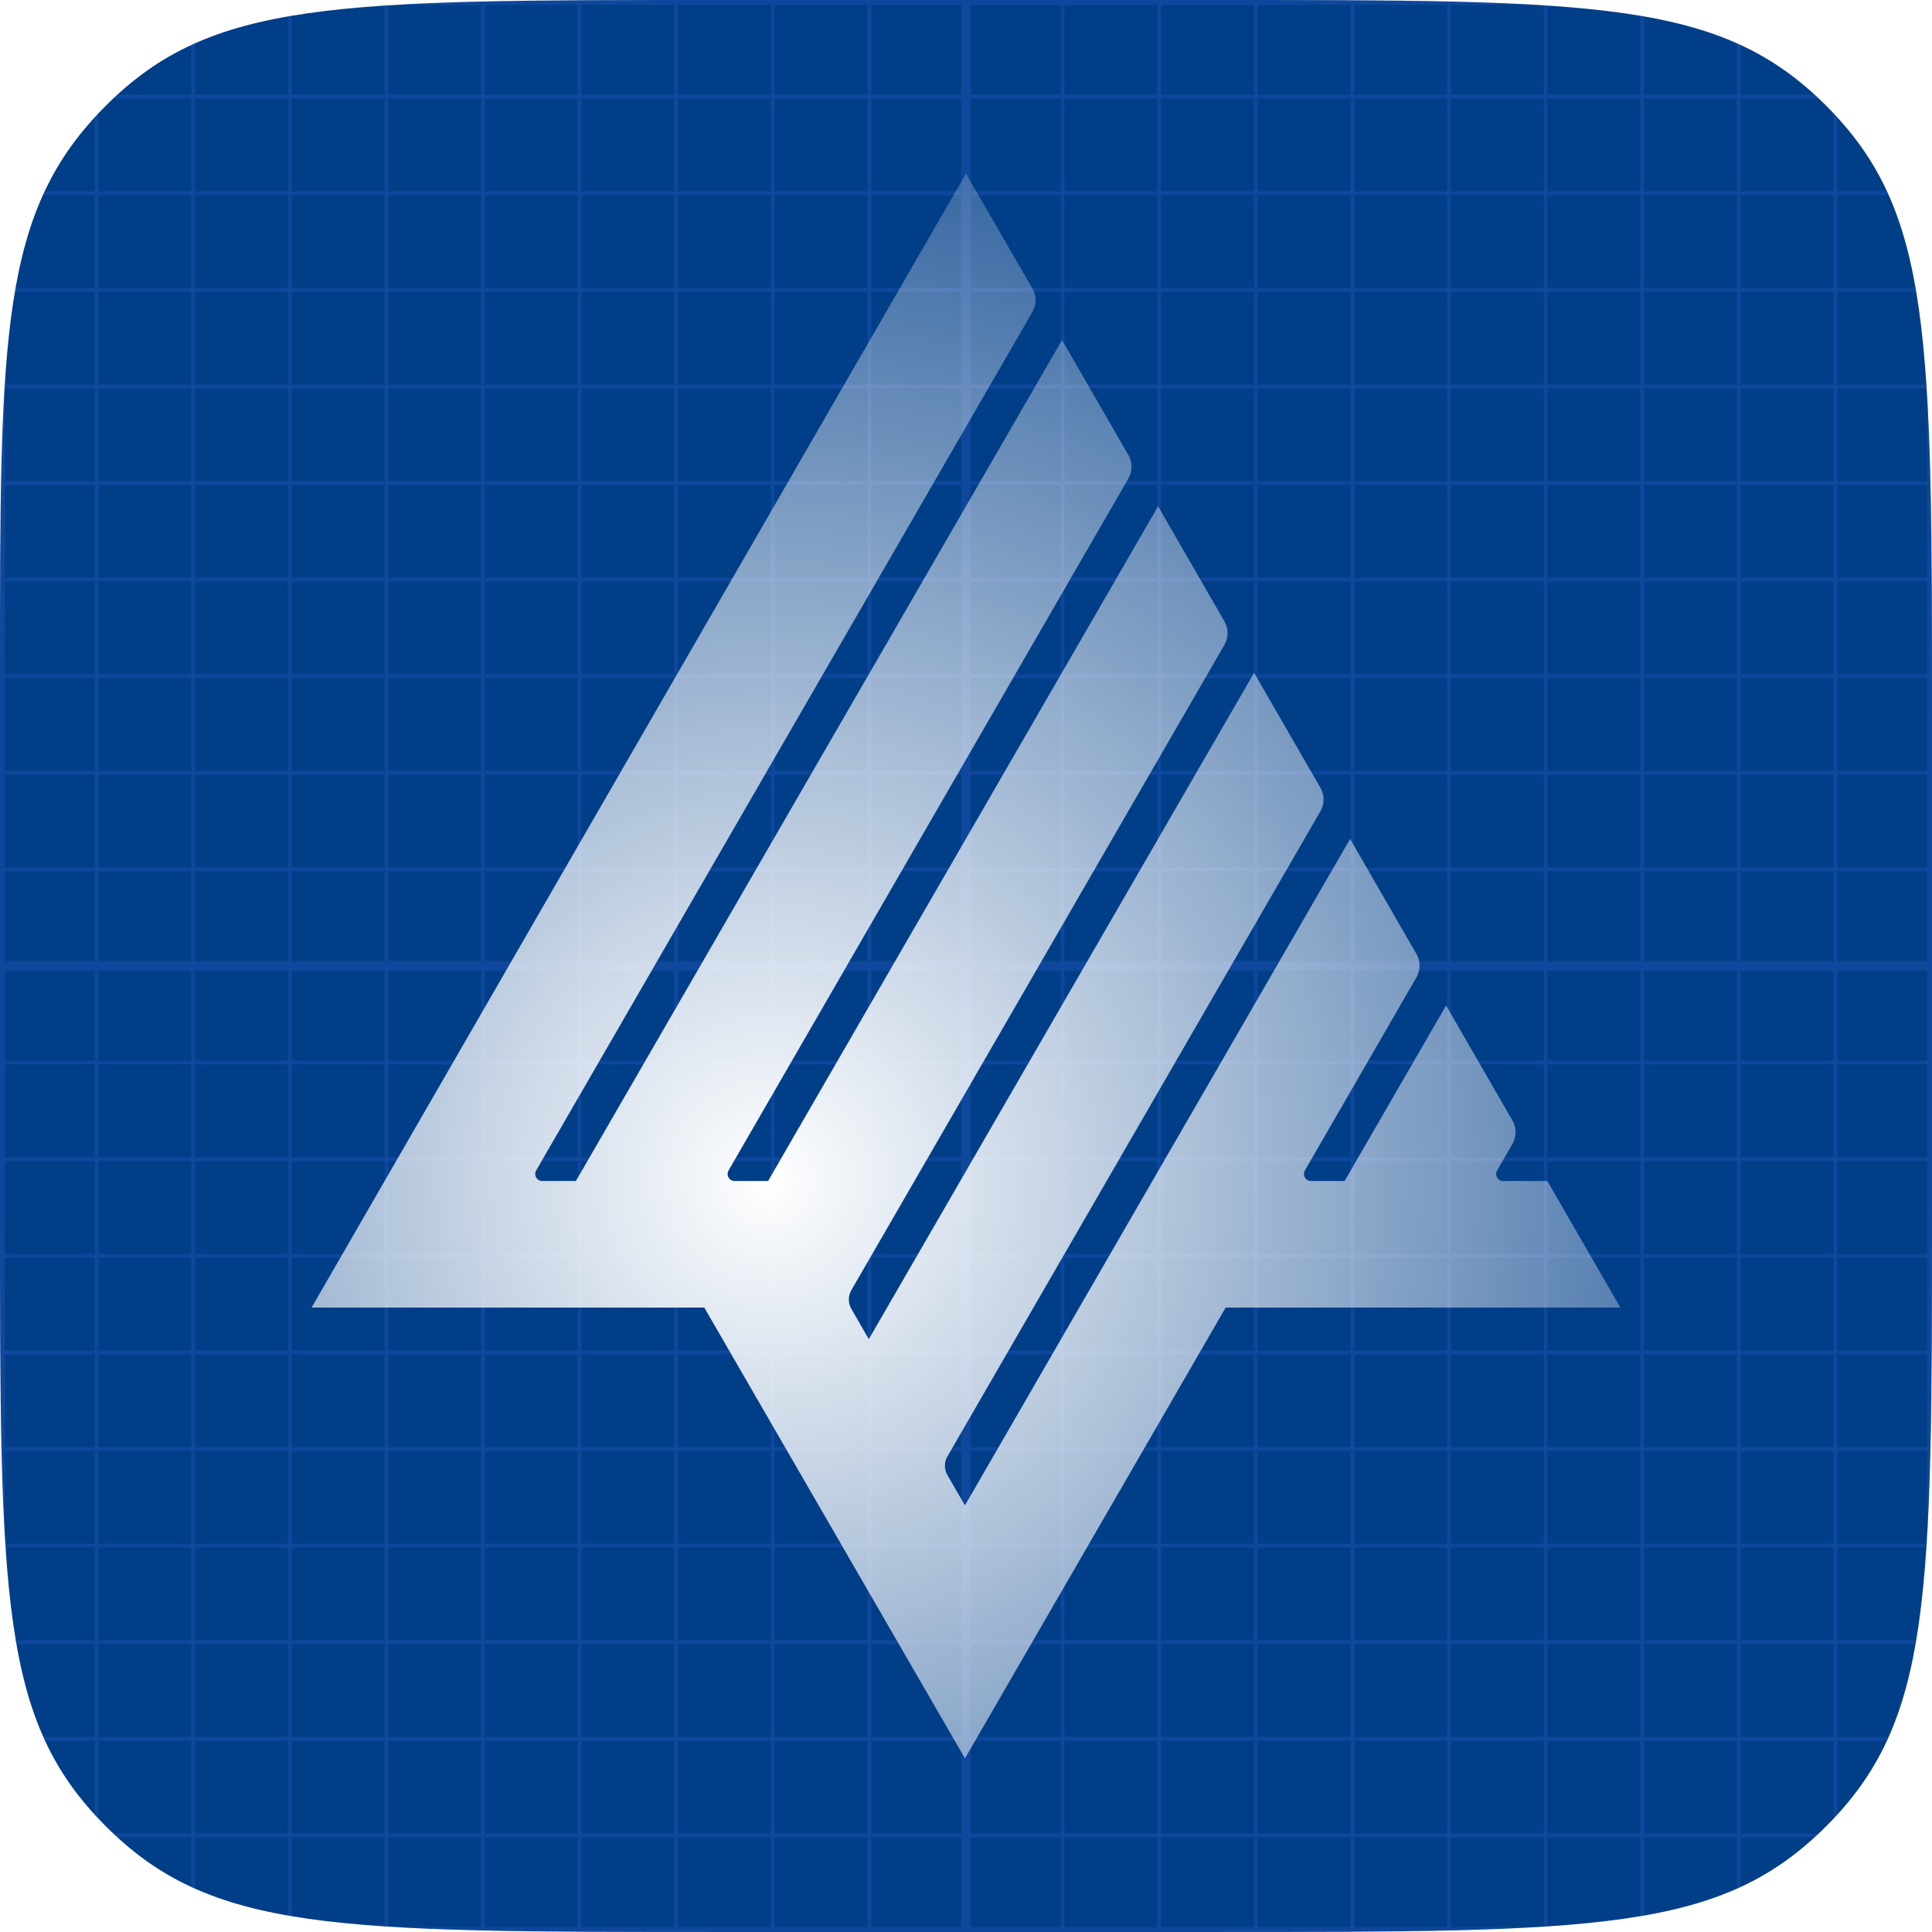
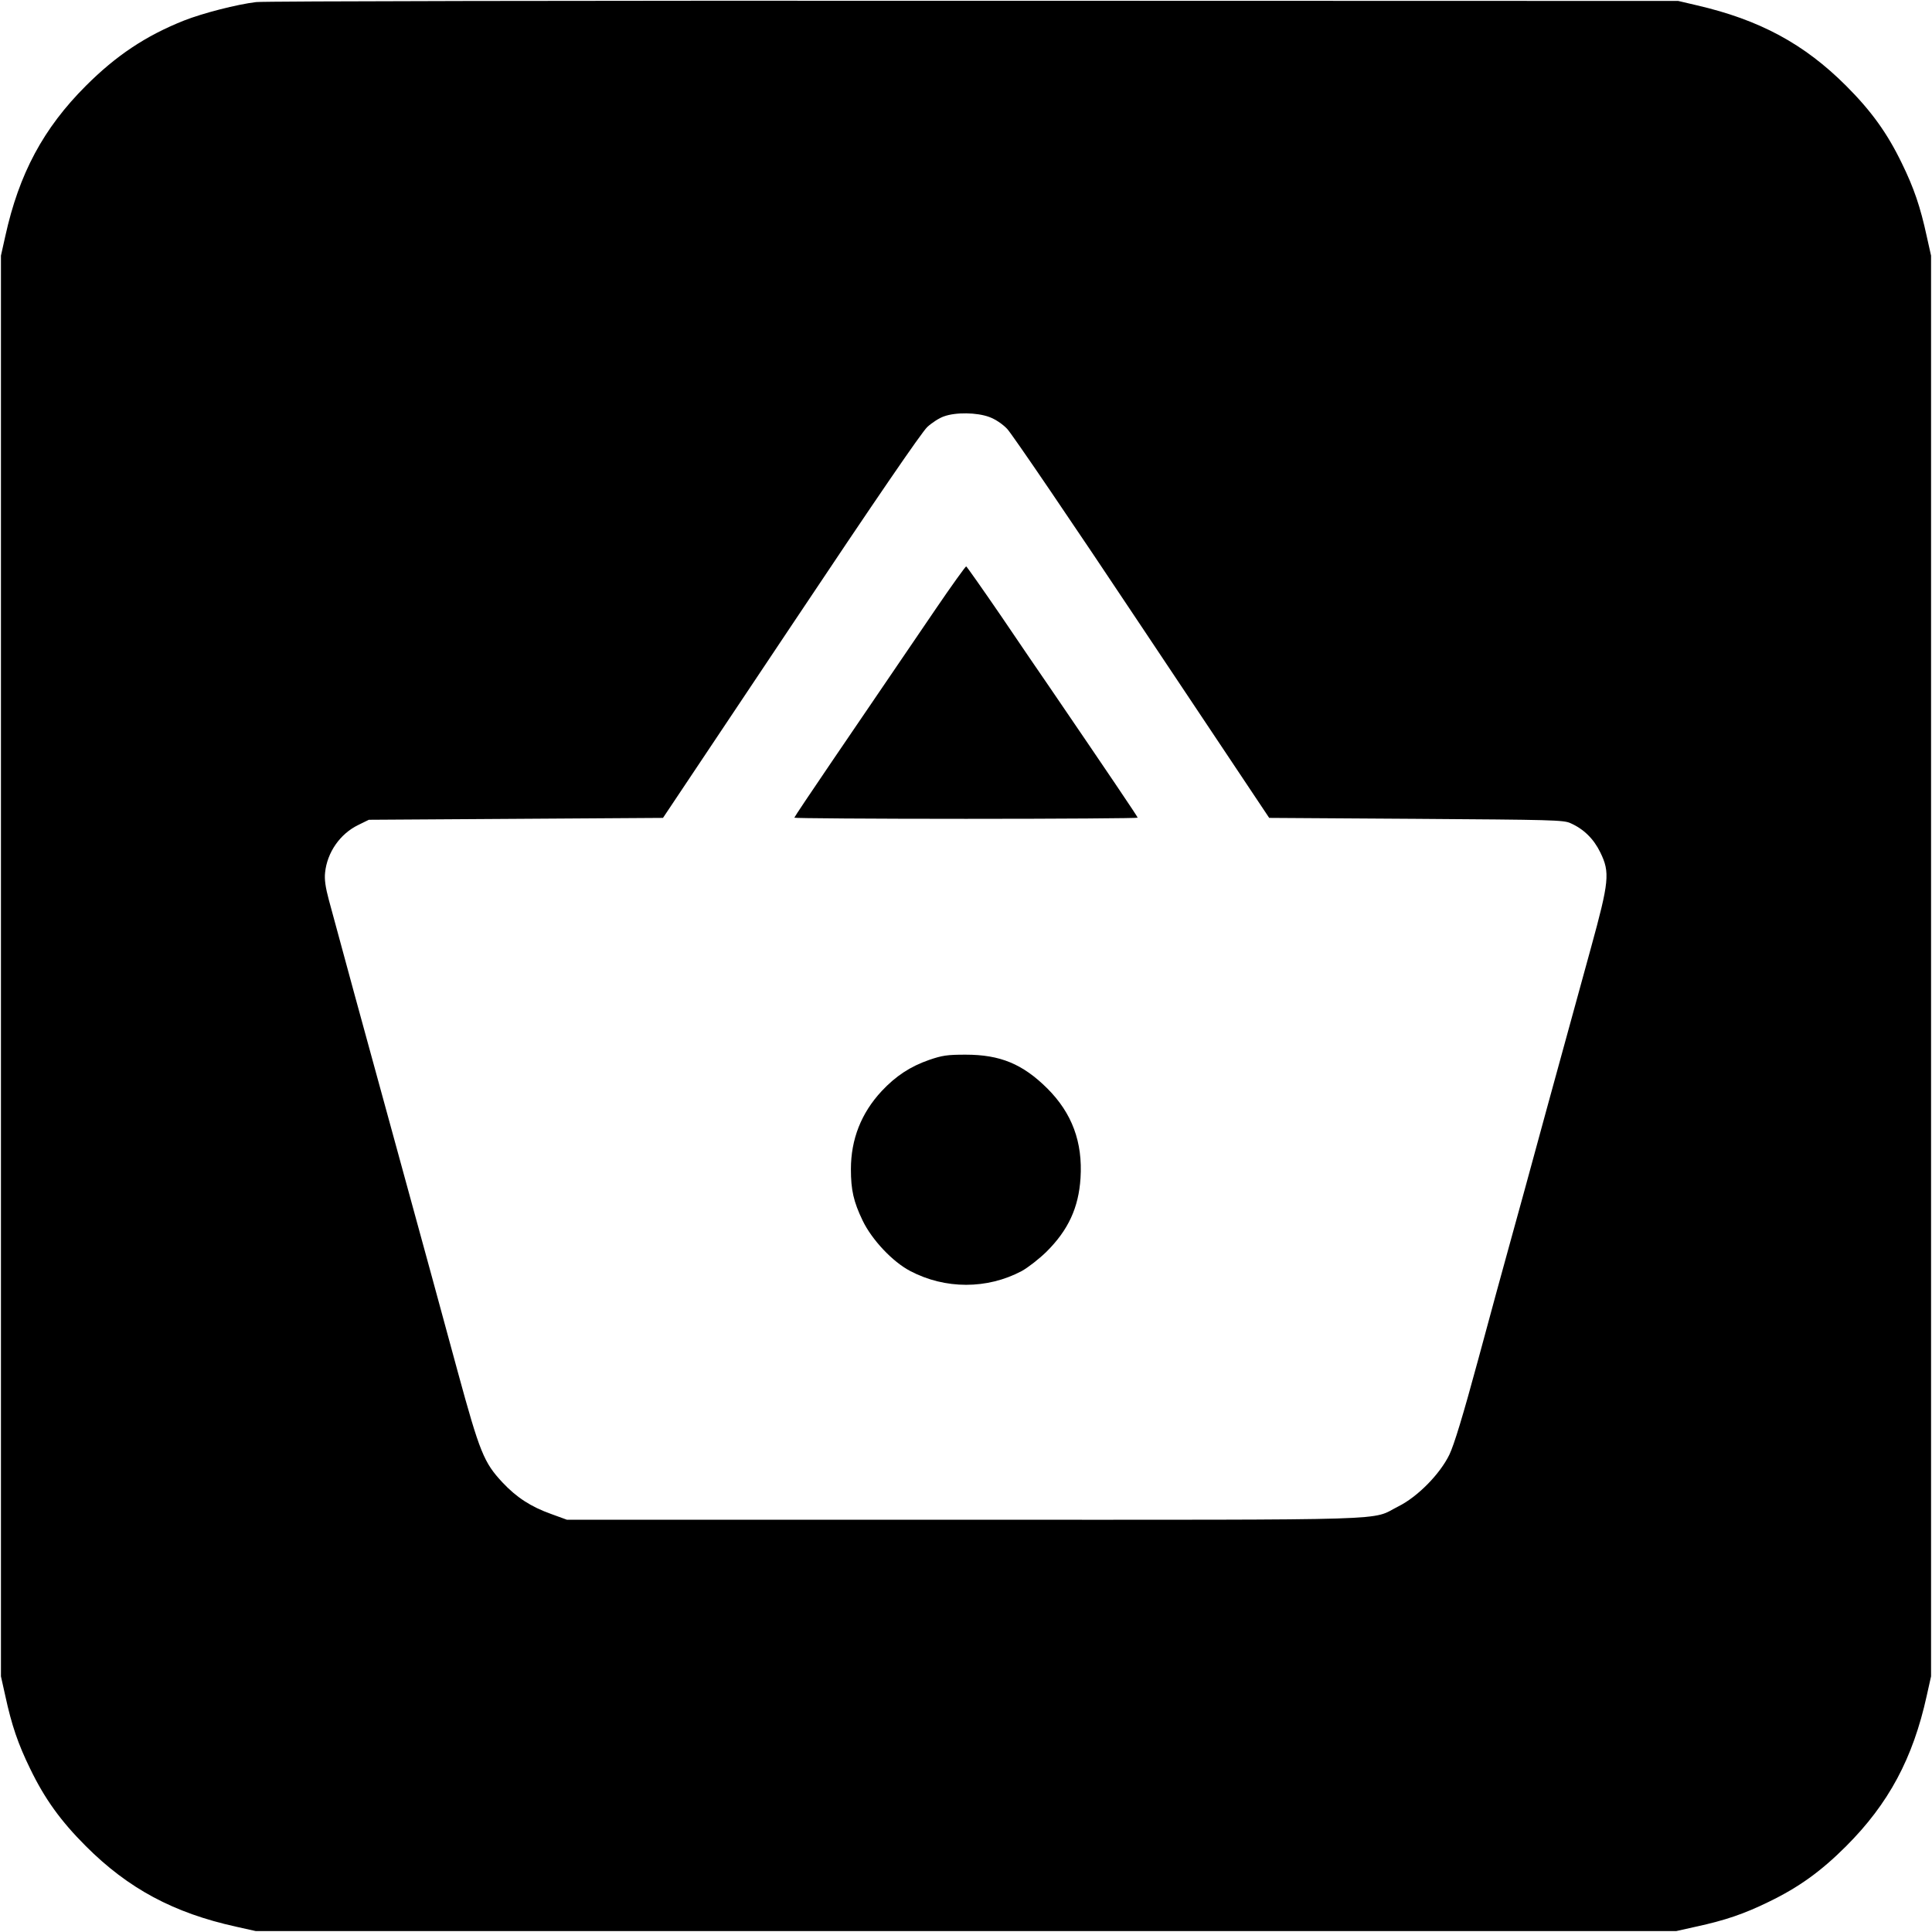
- <svg xmlns="http://www.w3.org/2000/svg" xmlns:xlink="http://www.w3.org/1999/xlink" width="1024" height="1024" version="1.1">
-   <path id="Background" d="m0 357.5c0-180.46 0-245.38 56.06-301.44s120.99-56.06 326.74-56.06h258.39c205.76 0 270.68 0 326.74 56.06s56.06 120.99 56.06 326.74v258.39c0 205.76 0 270.68-56.06 326.74-56.06 56.059-120.99 56.059-326.74 56.059h-258.39c-205.76 0-270.68 0-326.74-56.059-56.06-56.06-56.06-120.99-56.06-326.74z" fill="#003e88" />
-   <mask id="Frame_Mask" maskUnits="userSpaceOnUse">
-     <use xlink:href="#Background" />
-   </mask>
-   <g fill="none" mask="url(#Frame_Mask)" stroke="#4169e1" stroke-width="1024">
-     <path d="m-2e-5 512h1024" stroke-dasharray="1.024, 49.152, 1.024, 0" />
-     <path d="m512-2.41e-5v1024" stroke-dasharray="1.024, 49.152, 1.024, 0" />
-     <path d="m-2e-5 512h1024" stroke-dasharray="2.56, 506.88, 2.56, 0" />
-     <path d="m512-2.41e-5v1024" stroke-dasharray="2.56, 506.88, 2.56, 0" />
+ <svg xmlns="http://www.w3.org/2000/svg" version="1.0" width="1024pt" height="1024pt" viewBox="0 0 1024 1024" preserveAspectRatio="xMidYMid meet">
+   <g transform="translate(0,1024) scale(0.1,-0.1)" fill="#000000" stroke="none">
+     <path d="M1358 10229 c-102 -12 -284 -59 -383 -98 -203 -81 -359 -185 -520 -346 -225 -225 -354 -465 -427 -797 l-23 -103 0 -3765 0 -3765 23 -103 c34 -157 68 -256 132 -387 77 -159 161 -276 295 -410 225 -225 465 -354 797 -427 l103 -23 3765 0 3765 0 103 23 c157 34 256 68 387 132 159 77 276 161 410 295 225 225 354 465 427 797 l23 103 0 3765 0 3765 -23 103 c-34 157 -68 256 -132 387 -77 159 -161 276 -295 410 -223 223 -459 350 -792 427 l-98 23 -3730 1 c-2118 1 -3763 -2 -3807 -7z m3885 -2199 c33 -12 70 -37 95 -63 23 -23 345 -496 715 -1052 l674 -1010 779 -5 c718 -5 782 -6 818 -23 70 -31 123 -83 158 -155 52 -106 47 -154 -50 -507 -44 -159 -148 -540 -232 -845 -83 -305 -173 -634 -200 -730 -27 -96 -101 -368 -165 -605 -81 -299 -128 -453 -153 -505 -50 -103 -168 -223 -270 -274 -154 -77 51 -71 -2302 -71 l-2105 0 -85 31 c-106 38 -182 87 -257 167 -98 105 -120 158 -237 587 -57 212 -202 741 -321 1175 -195 710 -284 1036 -362 1325 -18 67 -24 109 -20 145 11 107 79 205 175 252 l57 28 780 5 779 5 678 1015 c447 670 693 1029 723 1057 25 23 64 48 88 56 63 23 175 21 240 -3z" />
+     <path d="M4960 7013 c-176 -259 -263 -387 -548 -805 -111 -163 -202 -299 -202 -302 0 -3 410 -6 910 -6 501 0 910 3 910 6 0 5 -152 230 -465 689 -46 66 -162 237 -259 380 -98 143 -181 261 -185 263 -3 1 -76 -100 -161 -225z" />
+     <path d="M4924 4622 c-100 -35 -176 -85 -251 -165 -108 -116 -163 -255 -163 -414 0 -110 14 -172 62 -272 49 -102 159 -219 253 -268 185 -97 407 -97 590 0 33 18 92 64 131 102 116 115 171 234 181 391 12 191 -45 344 -176 475 -131 130 -250 179 -433 179 -98 0 -124 -4 -194 -28z" />
  </g>
-   <radialGradient id="Aurora_Gradient" cx="253.16" cy="572.03" r="346.86" gradientTransform="matrix(1.7323 .99965 -1 1.7329 540.61 -618.36)" gradientUnits="userSpaceOnUse">
-     <stop stop-color="#fff" offset="0" />
-     <stop stop-color="#fff" stop-opacity="0" offset="1" />
-   </radialGradient>
-   <path d="m820.13 625.96h-23.404a3.723 3.723 0 0 1-3.222-5.595l8.121-14.064a12.388 12.388 0 0 0 0-12.41l-35.161-60.959-53.775 93.007h-17.831a3.723 3.723 0 0 1-3.222-5.595l59.109-102.32a12.388 12.388 0 0 0 0-12.41l-35.161-60.959-204.15 353.24-9.274-16.045a9.862 9.862 0 0 1 0-9.928l197.7-341.96a12.388 12.388 0 0 0 0-12.41l-35.161-60.959-204.21 353.19-9.253-16.045a9.862 9.862 0 0 1 0-9.928l197.75-342.05a12.388 12.388 0 0 0 0-12.41l-35.182-61.003-206.7 357.61h-17.722a3.723 3.723 0 0 1-3.222-5.595l211.92-366.76a12.453 12.453 0 0 0 0-12.41l-35.182-60.959-257.66 445.72h-17.831a3.723 3.723 0 0 1-3.222-5.595l263.02-455.02a12.388 12.388 0 0 0 0-12.41l-35.204-60.938-346.86 601.06h208.15l138.16 238.94 138.18-238.94h209.22z" fill="url(#Aurora_Gradient)" />
</svg>
